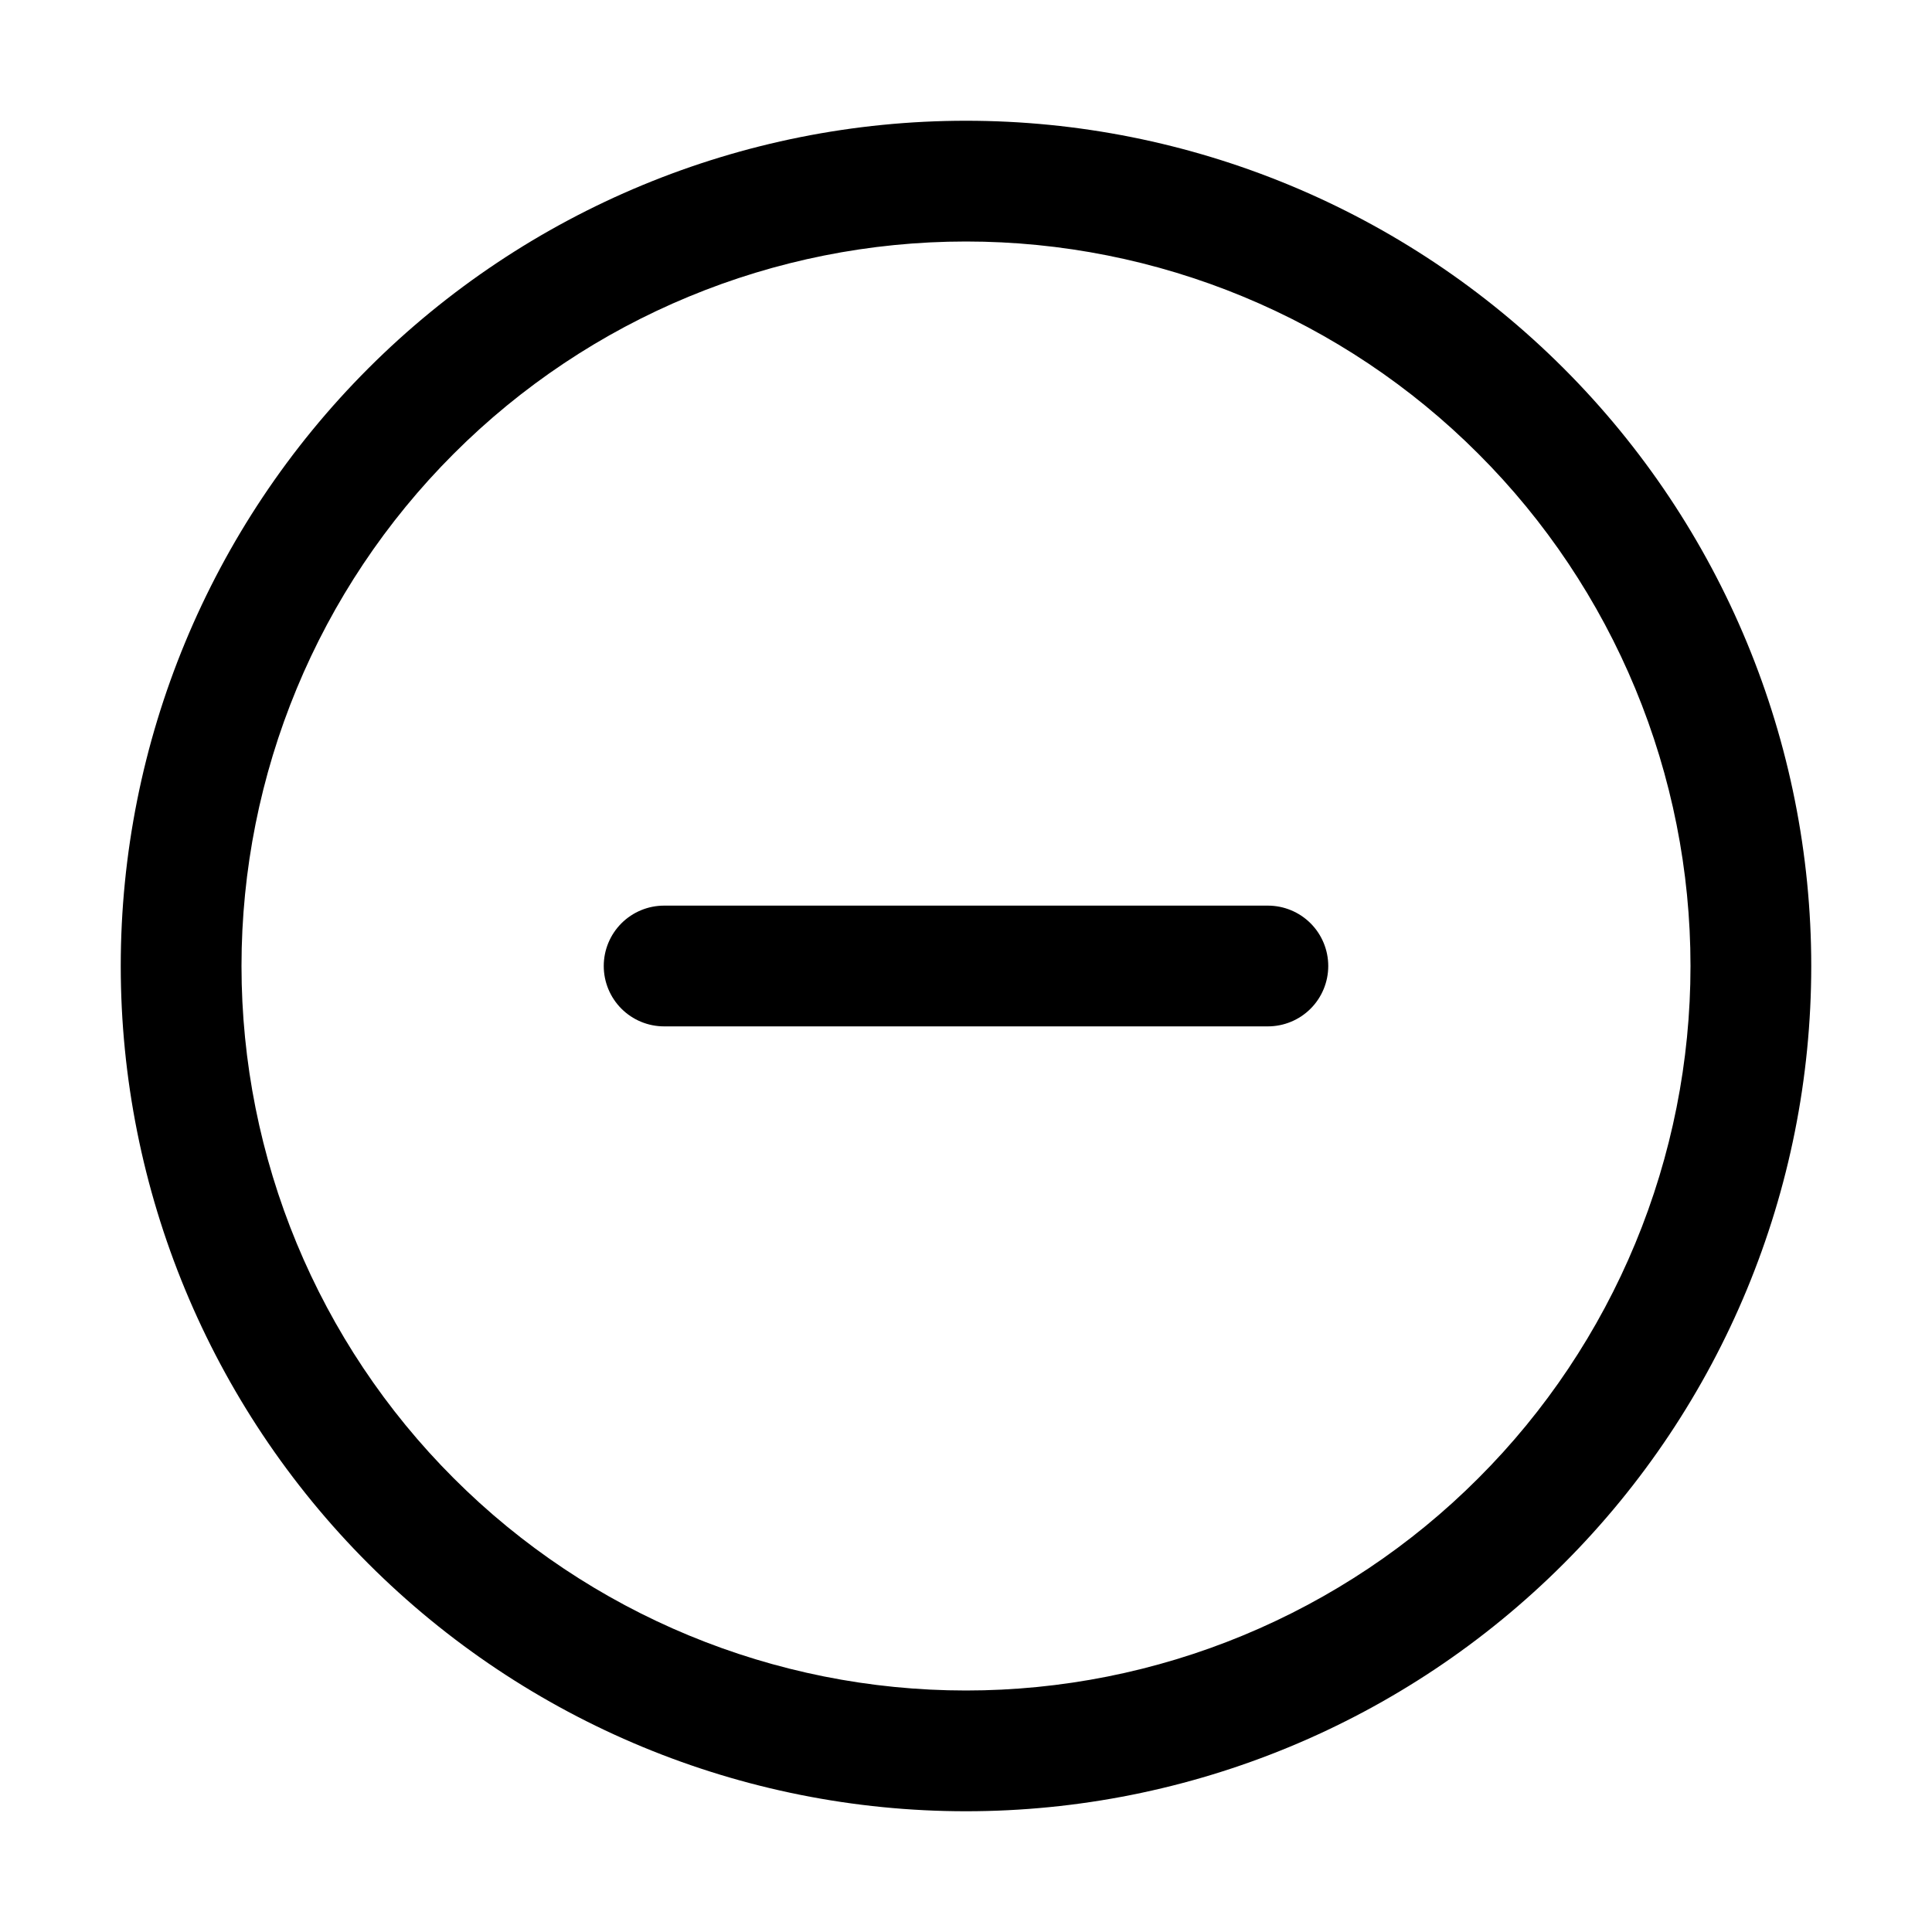
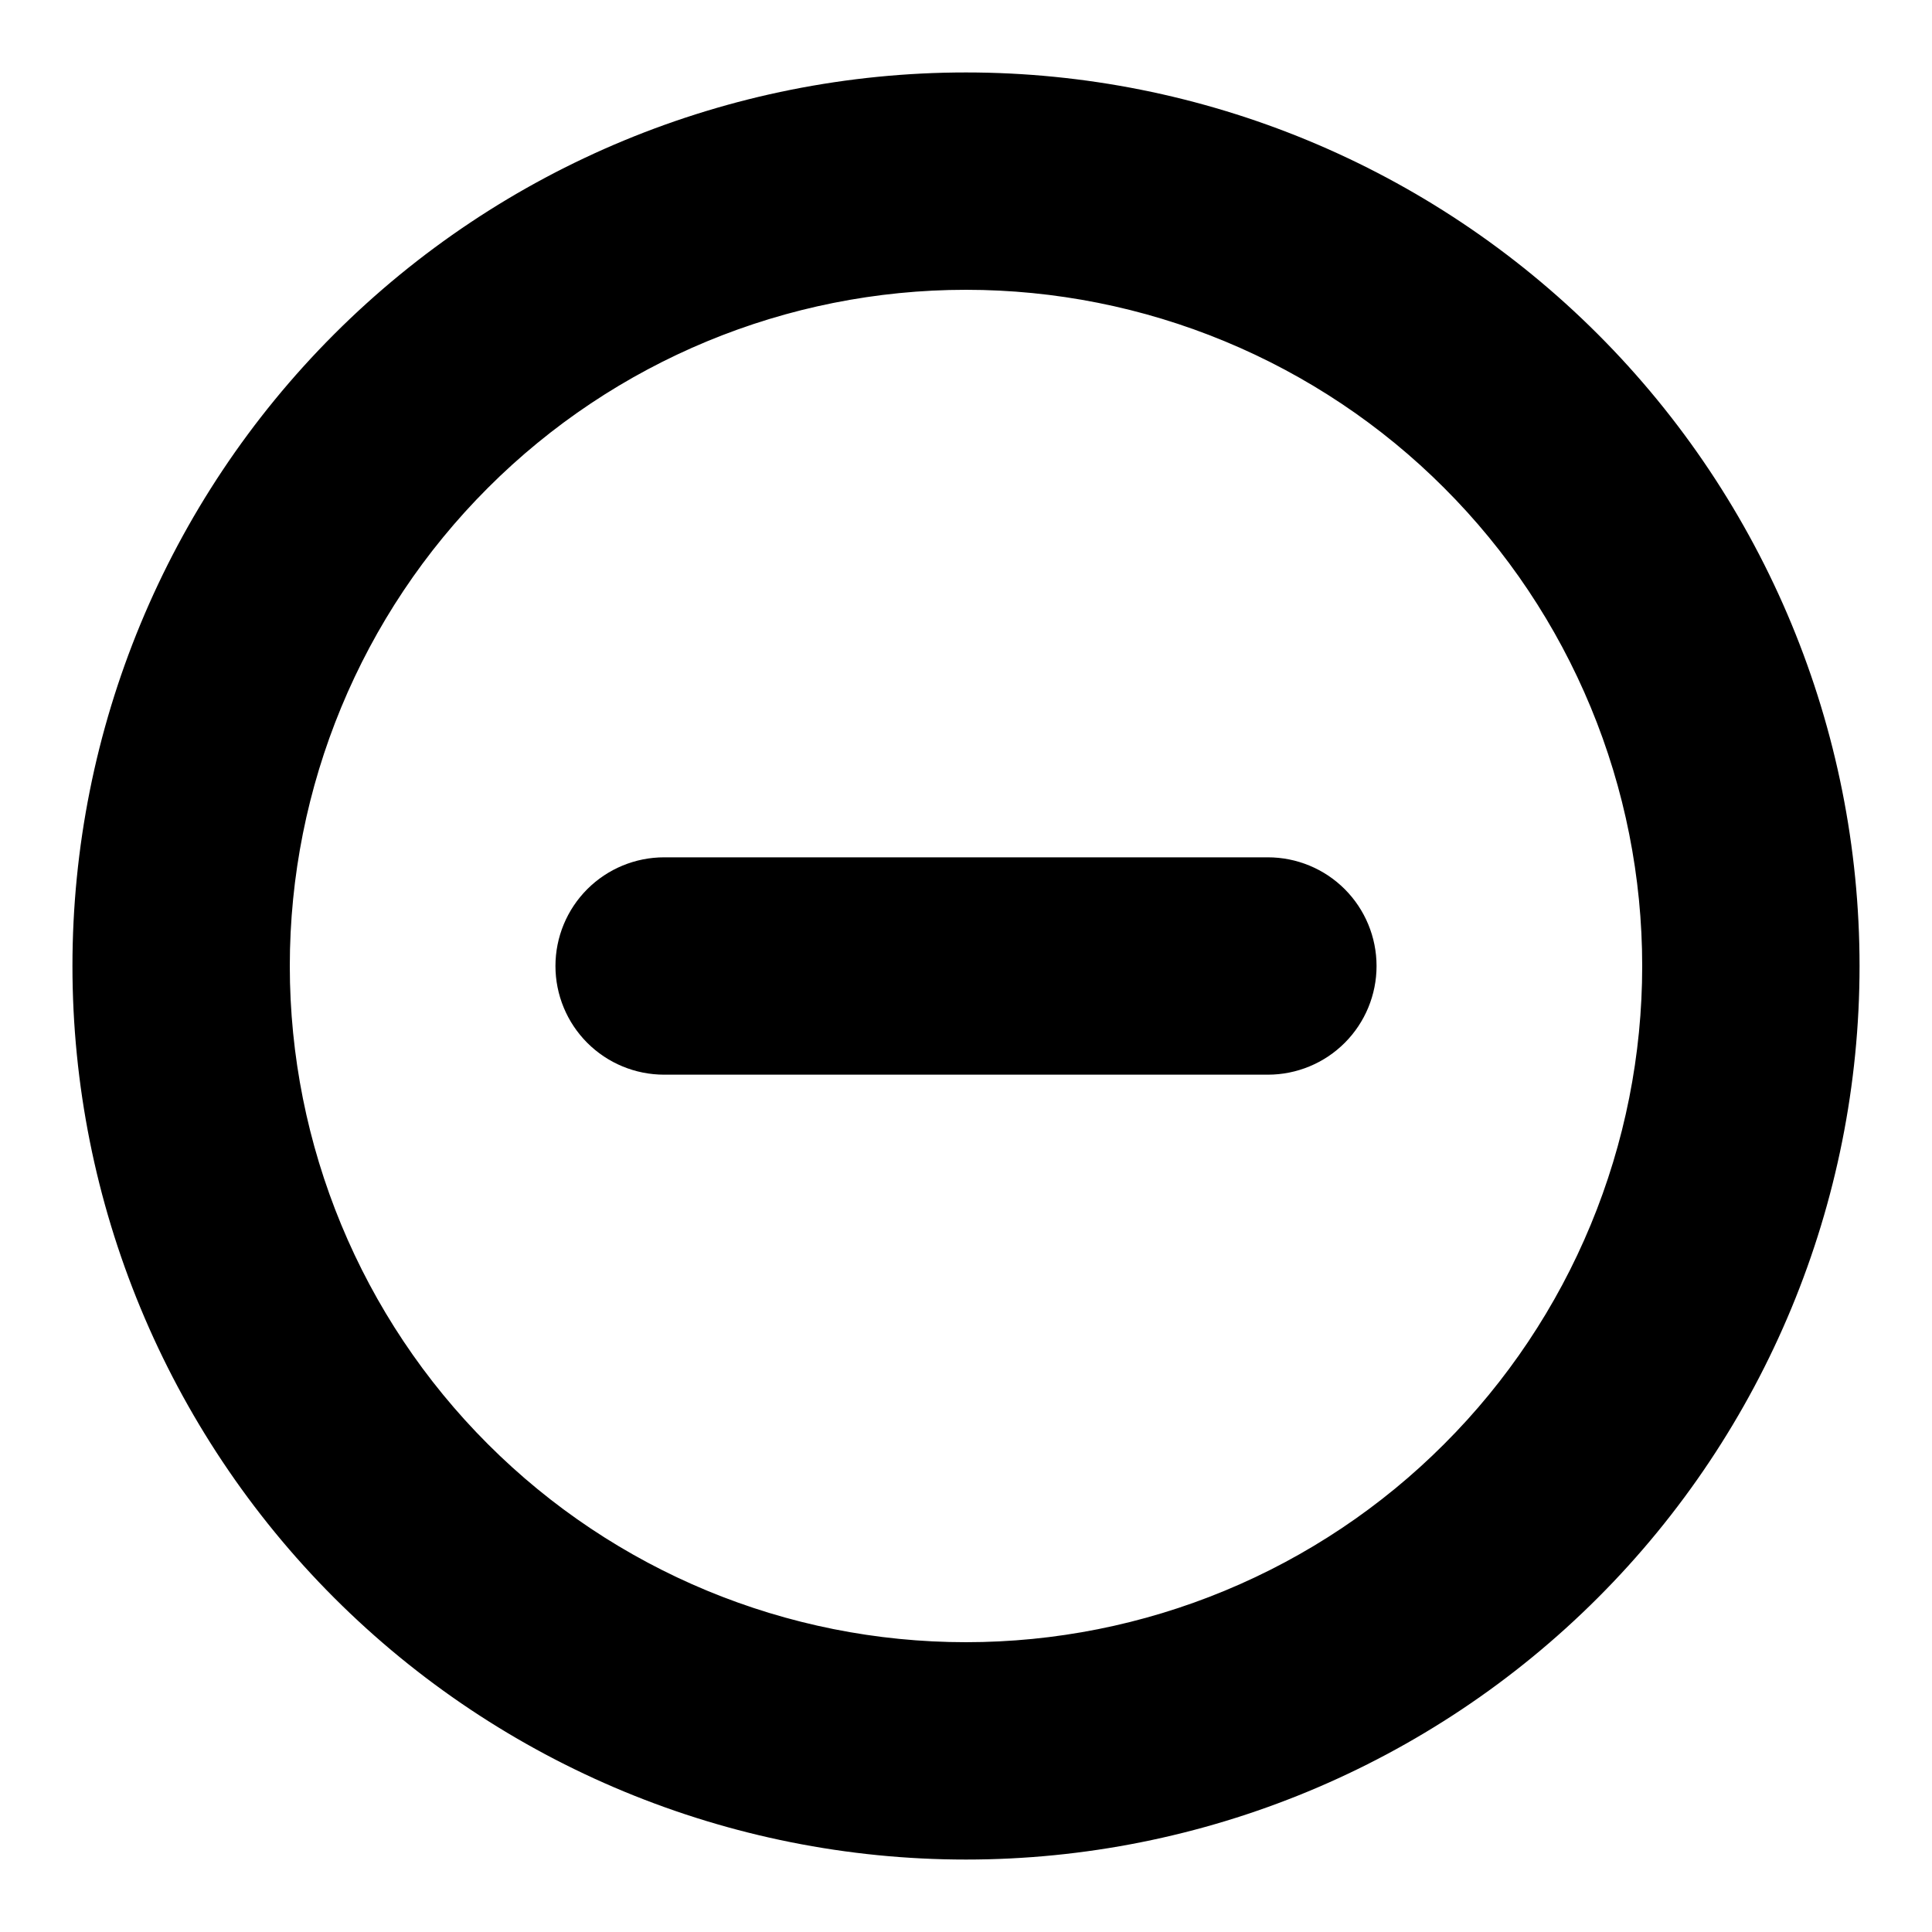
- <svg xmlns="http://www.w3.org/2000/svg" width="20" height="20" viewBox="0 0 20 20" fill="none">
-   <path d="M6.875 9.375H13.125C13.291 9.375 13.45 9.441 13.567 9.558C13.684 9.675 13.75 9.834 13.75 10C13.75 10.166 13.684 10.325 13.567 10.442C13.45 10.559 13.291 10.625 13.125 10.625H6.875C6.709 10.625 6.55 10.559 6.433 10.442C6.316 10.325 6.25 10.166 6.25 10C6.25 9.834 6.316 9.675 6.433 9.558C6.55 9.441 6.709 9.375 6.875 9.375Z" fill="currentColor" />
-   <path d="M10 17.5C10.985 17.5 11.96 17.306 12.87 16.929C13.78 16.552 14.607 16 15.303 15.303C16 14.607 16.552 13.78 16.929 12.87C17.306 11.96 17.5 10.985 17.5 10C17.5 9.015 17.306 8.04 16.929 7.13C16.552 6.22 16 5.393 15.303 4.697C14.607 4 13.78 3.448 12.87 3.071C11.96 2.694 10.985 2.5 10 2.5C8.011 2.5 6.103 3.29 4.697 4.697C3.29 6.103 2.5 8.011 2.5 10C2.5 11.989 3.29 13.897 4.697 15.303C6.103 16.71 8.011 17.5 10 17.5ZM10 18.75C7.679 18.75 5.454 17.828 3.813 16.187C2.172 14.546 1.25 12.321 1.25 10C1.25 7.679 2.172 5.454 3.813 3.813C5.454 2.172 7.679 1.25 10 1.25C12.321 1.25 14.546 2.172 16.187 3.813C17.828 5.454 18.75 7.679 18.75 10C18.75 12.321 17.828 14.546 16.187 16.187C14.546 17.828 12.321 18.75 10 18.75Z" fill="currentColor" />
+ <svg xmlns="http://www.w3.org/2000/svg" viewBox="0 0 20 20" fill="none">
+   <path d="M6.875 9.375H13.125C13.291 9.375 13.45 9.441 13.567 9.558C13.684 9.675 13.75 9.834 13.75 10C13.75 10.166 13.684 10.325 13.567 10.442C13.45 10.559 13.291 10.625 13.125 10.625H6.875C6.709 10.625 6.55 10.559 6.433 10.442C6.316 10.325 6.25 10.166 6.25 10C6.25 9.834 6.316 9.675 6.433 9.558C6.55 9.441 6.709 9.375 6.875 9.375Z" fill="currentColor" stroke="currentColor" stroke-width="1" />
+   <path d="M10 17.5C10.985 17.5 11.96 17.306 12.87 16.929C13.78 16.552 14.607 16 15.303 15.303C16 14.607 16.552 13.78 16.929 12.87C17.306 11.96 17.5 10.985 17.5 10C17.5 9.015 17.306 8.04 16.929 7.13C16.552 6.22 16 5.393 15.303 4.697C14.607 4 13.78 3.448 12.87 3.071C11.96 2.694 10.985 2.5 10 2.5C8.011 2.5 6.103 3.29 4.697 4.697C3.29 6.103 2.5 8.011 2.5 10C2.5 11.989 3.29 13.897 4.697 15.303C6.103 16.71 8.011 17.5 10 17.5ZM10 18.75C7.679 18.75 5.454 17.828 3.813 16.187C2.172 14.546 1.25 12.321 1.25 10C1.25 7.679 2.172 5.454 3.813 3.813C5.454 2.172 7.679 1.25 10 1.25C12.321 1.25 14.546 2.172 16.187 3.813C17.828 5.454 18.75 7.679 18.75 10C18.75 12.321 17.828 14.546 16.187 16.187C14.546 17.828 12.321 18.75 10 18.75Z" fill="currentColor" stroke="currentColor" stroke-width="1" />
</svg>
